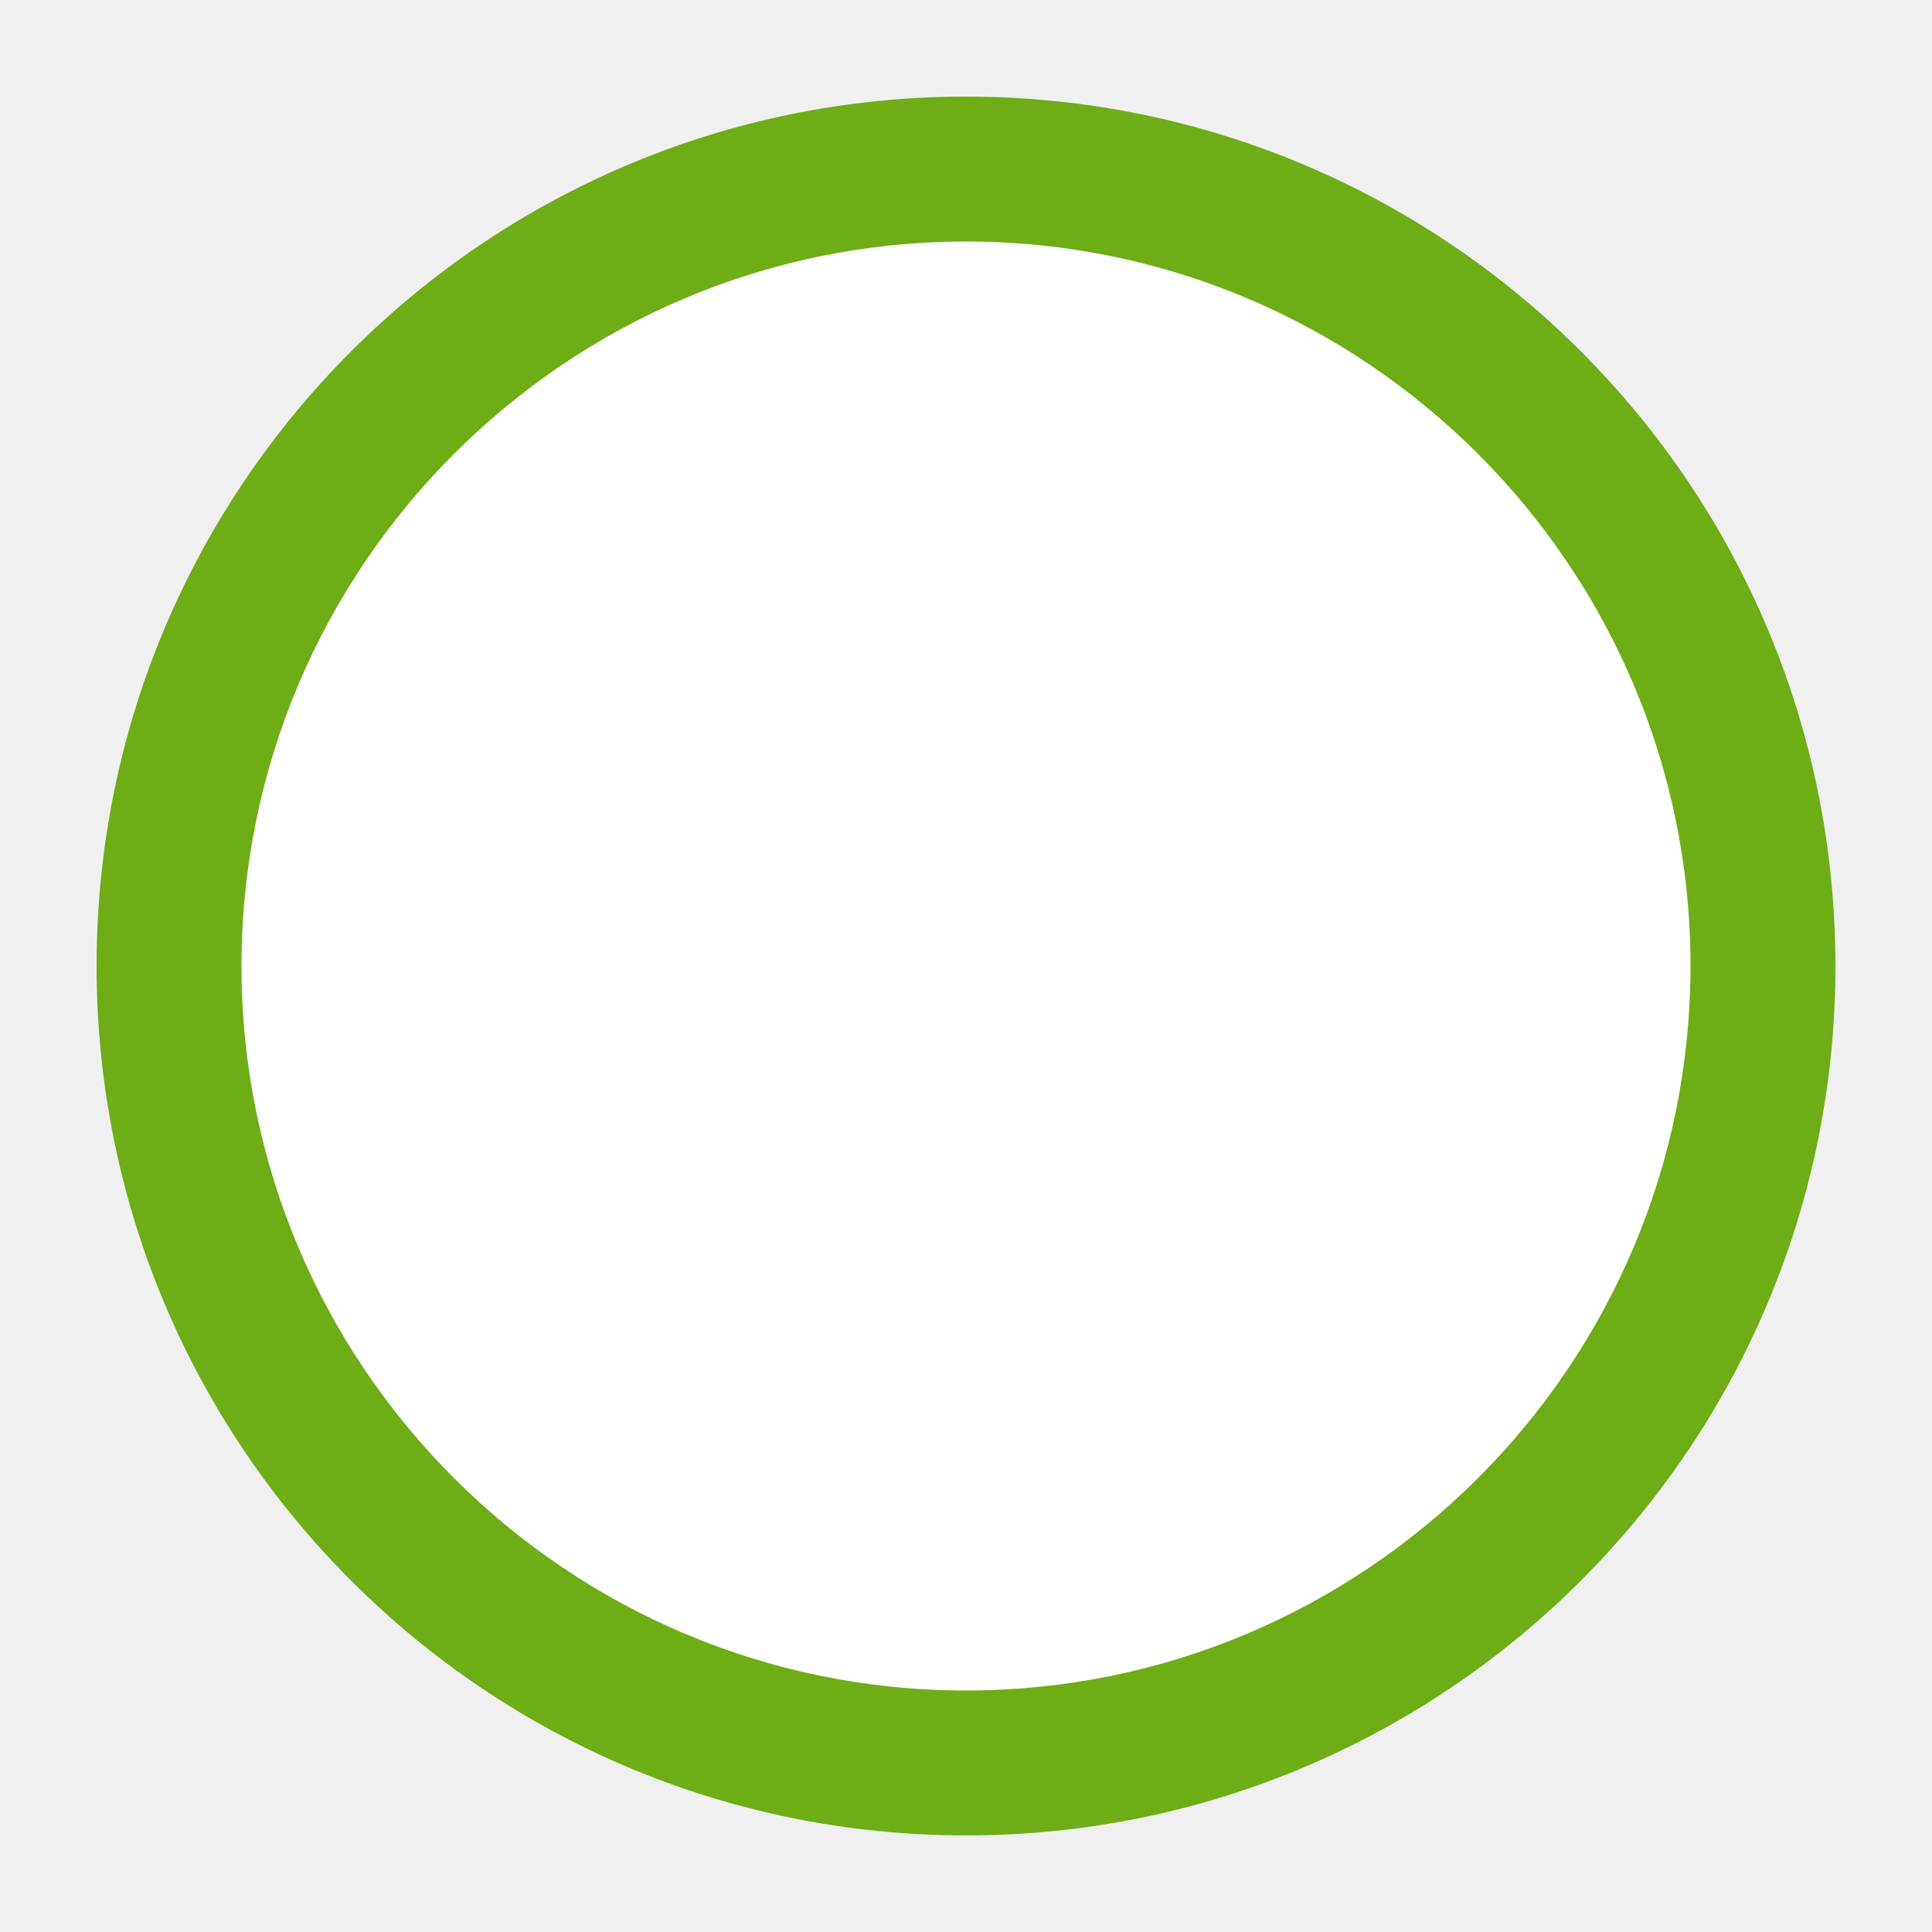
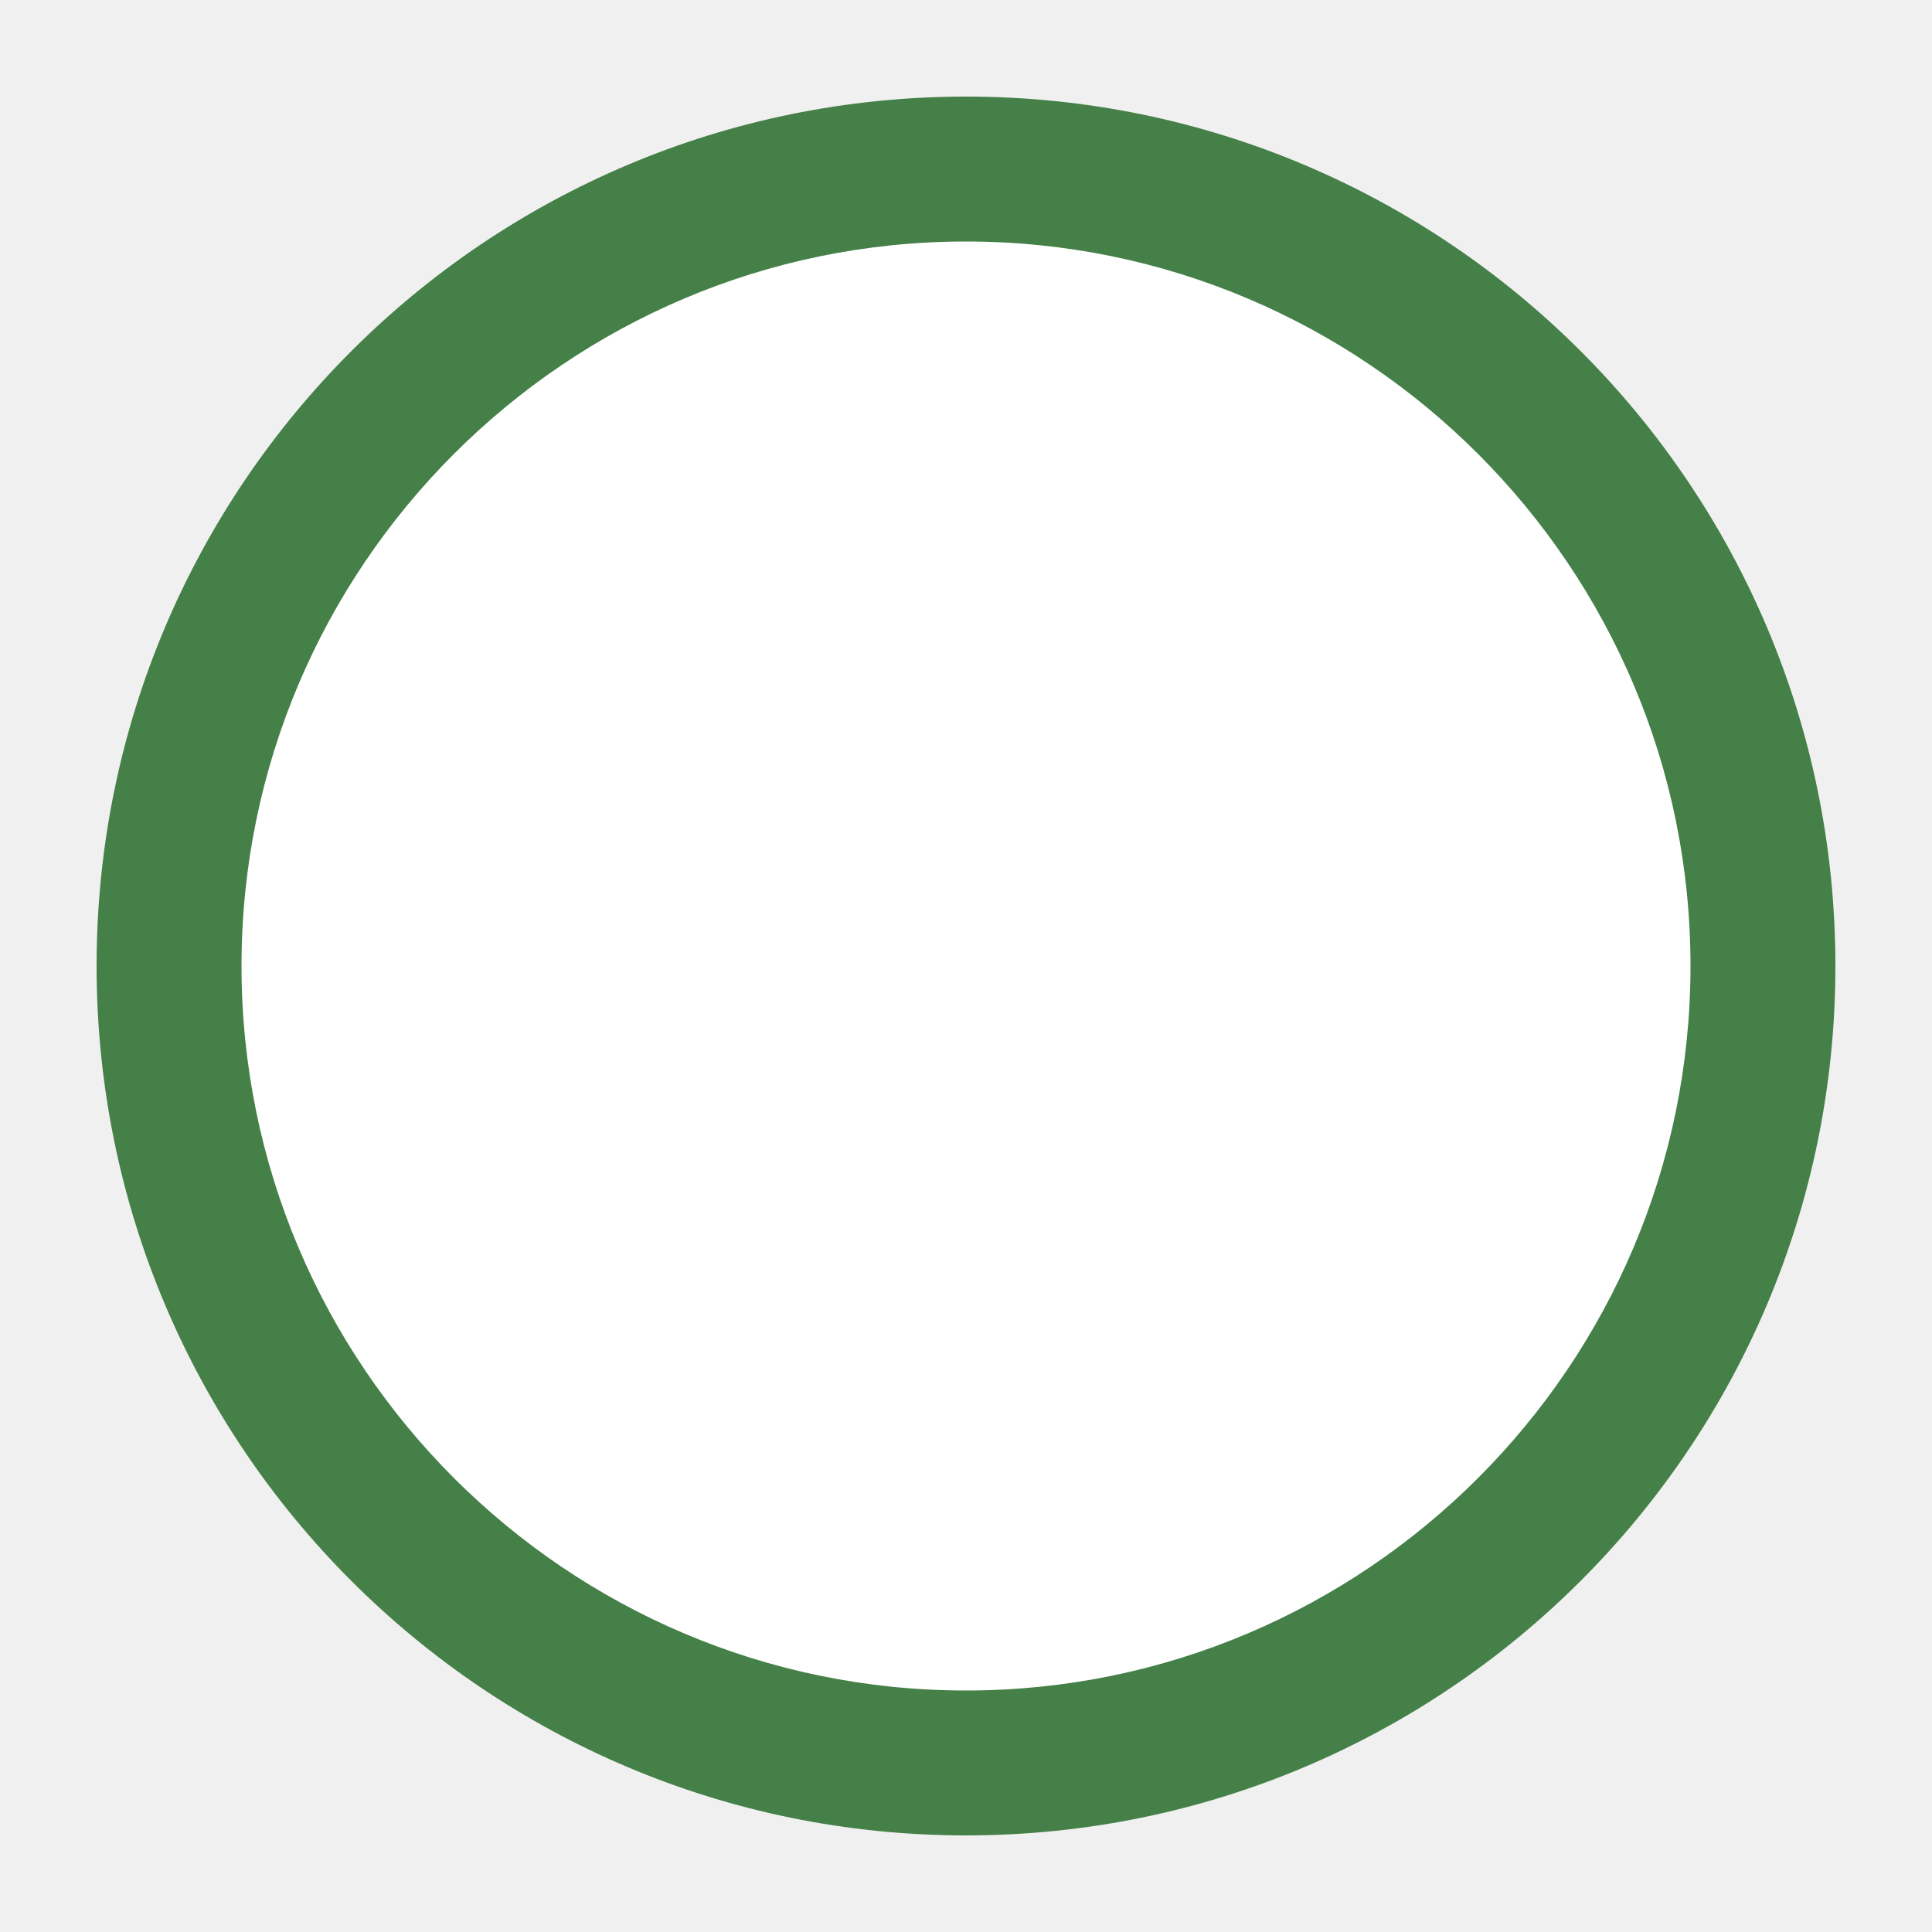
<svg xmlns="http://www.w3.org/2000/svg" version="1.1" id="Layer_1" x="0px" y="0px" viewBox="0 0 20 20" style="enable-background:new 0 0 20 20;" xml:space="preserve">
  <style type="text/css">
	.st0{fill:#FFFFFF;}
- 	.st1{fill:#6DAD15;}
+ 	.st1{fill:#448047;}
</style>
  <circle class="st0" cx="9.907" cy="9.829" r="8.275" />
  <g id="Layer_1_00000060011174995495781150000000948716208521775515_">
    <g>
      <path class="st1" d="M10,2.5c4.136,0,7.5,3.365,7.5,7.5s-3.365,7.5-7.5,7.5S2.5,14.136,2.5,10S5.864,2.5,10,2.5 M10,1    c-4.971,0-9,4.029-9,9s4.029,9,9,9s9-4.029,9-9S14.971,1,10,1L10,1z" />
    </g>
  </g>
</svg>
